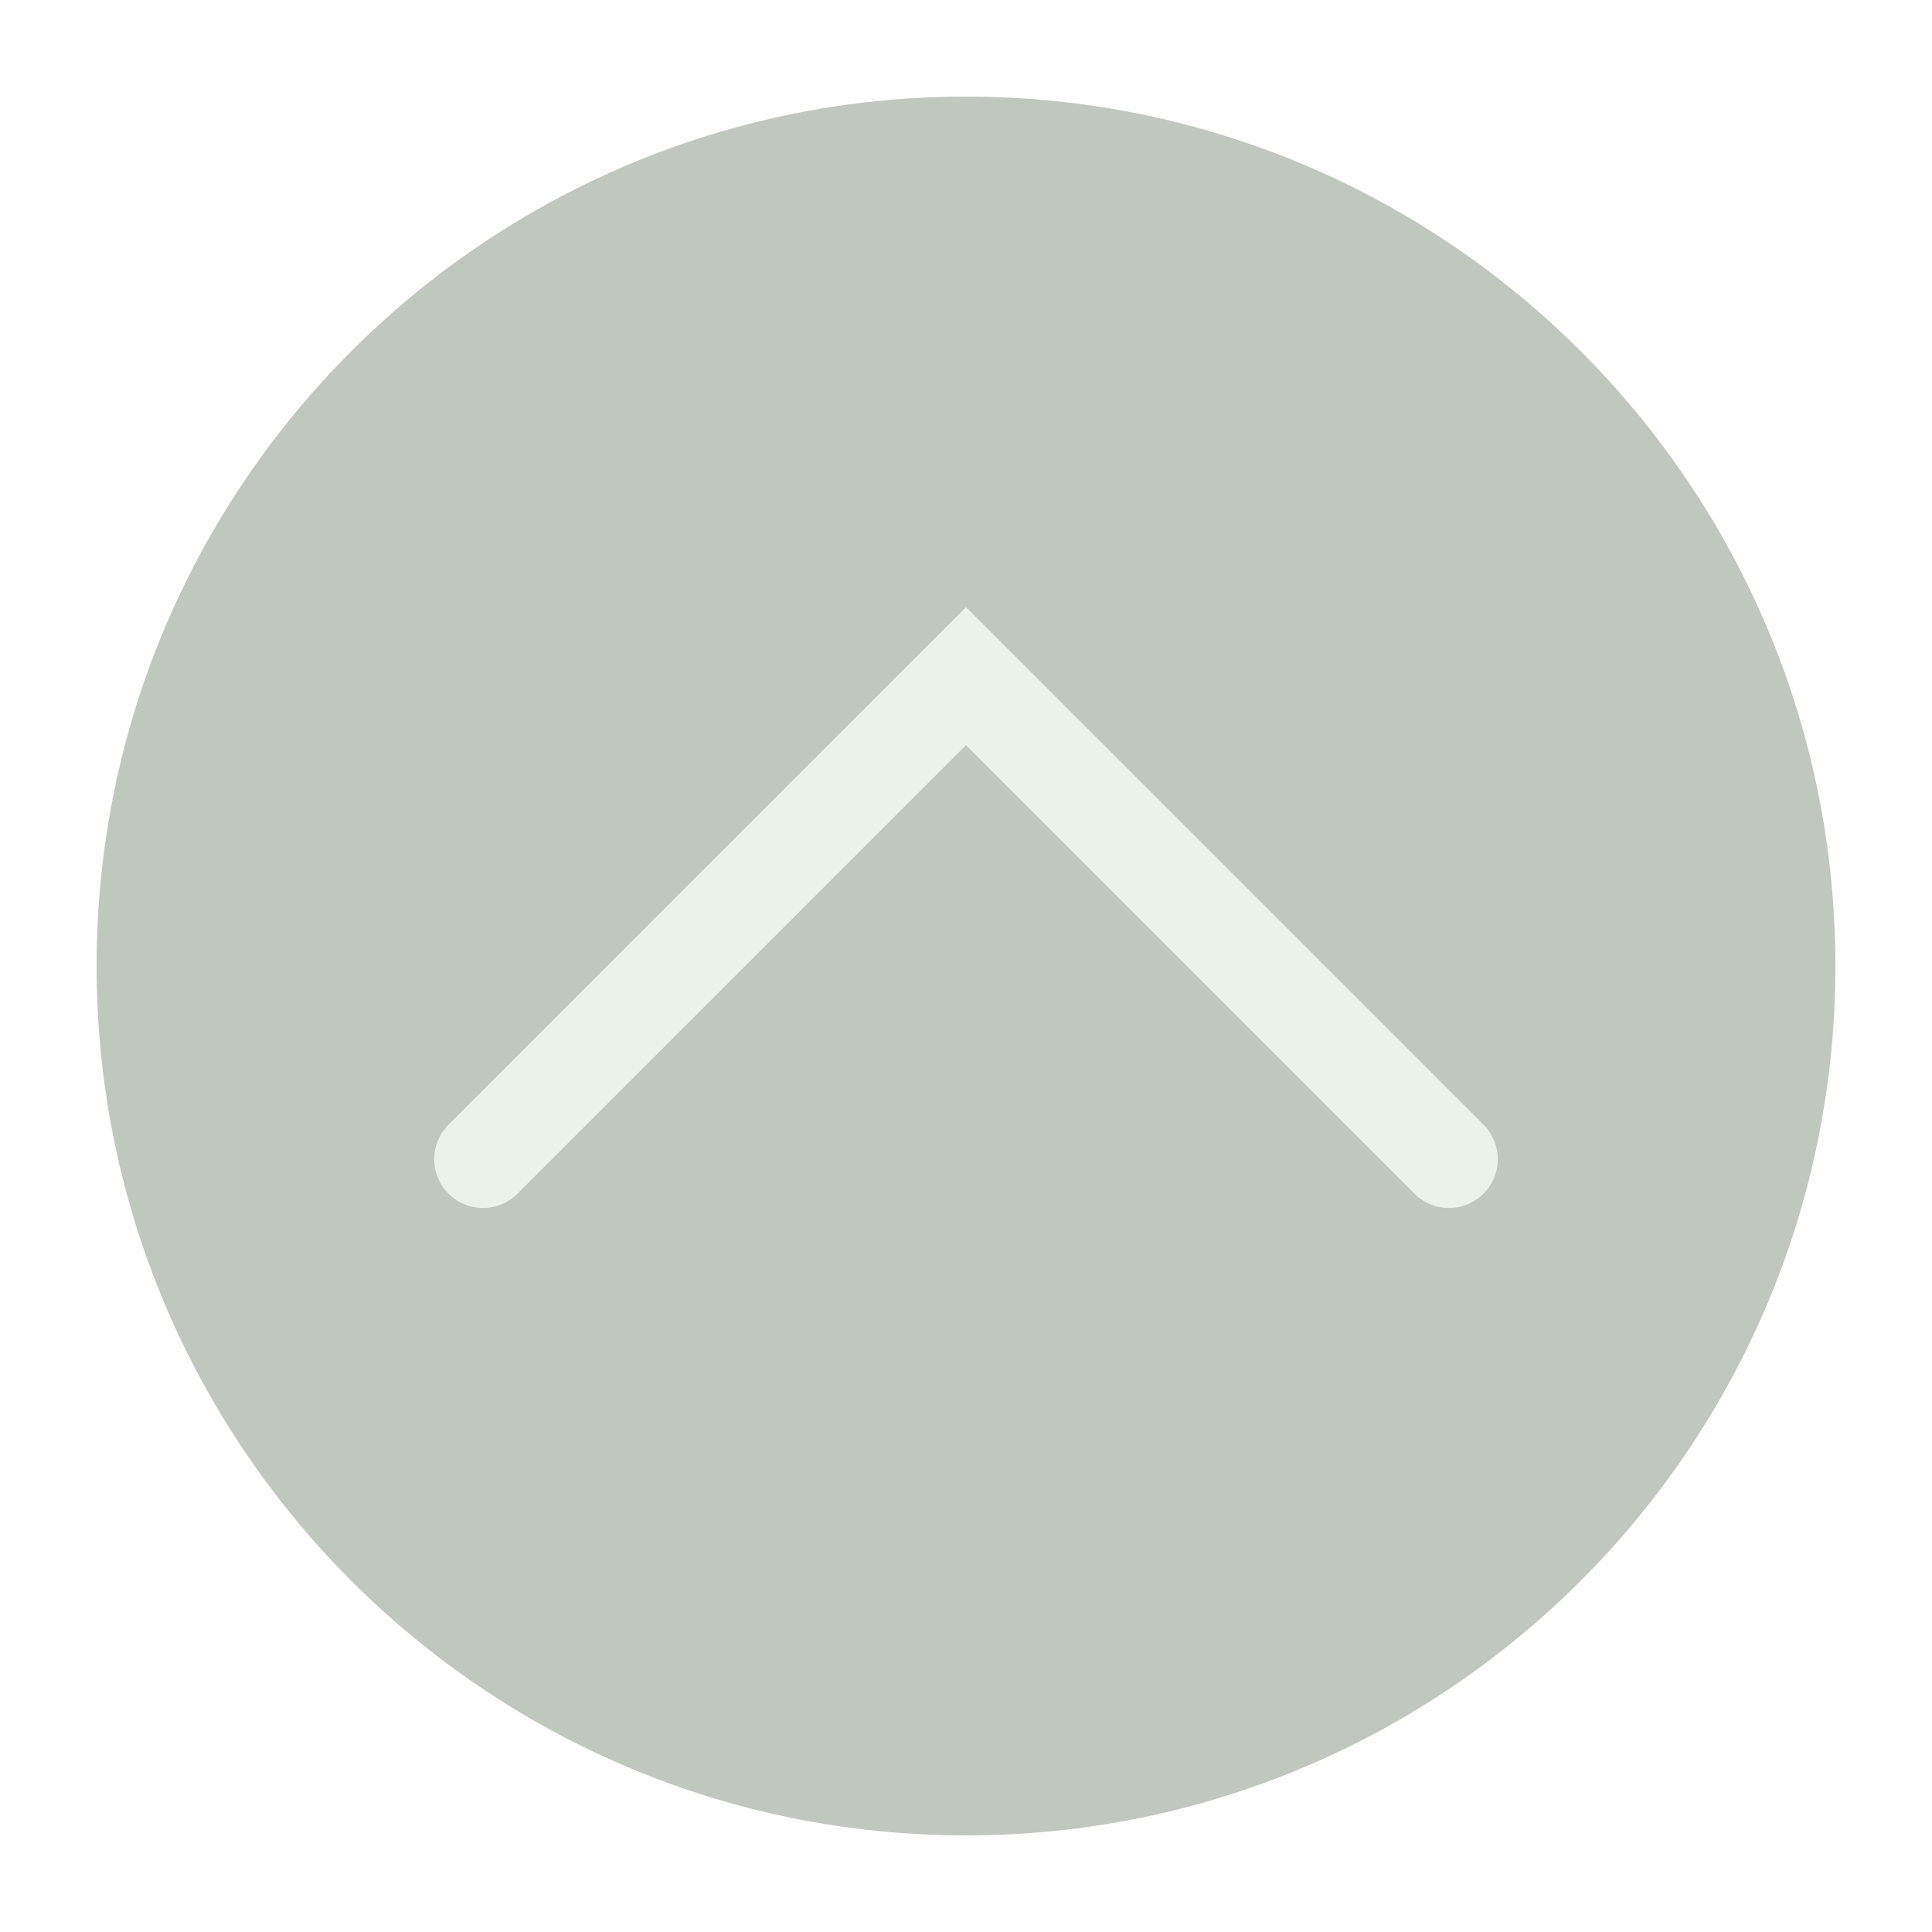
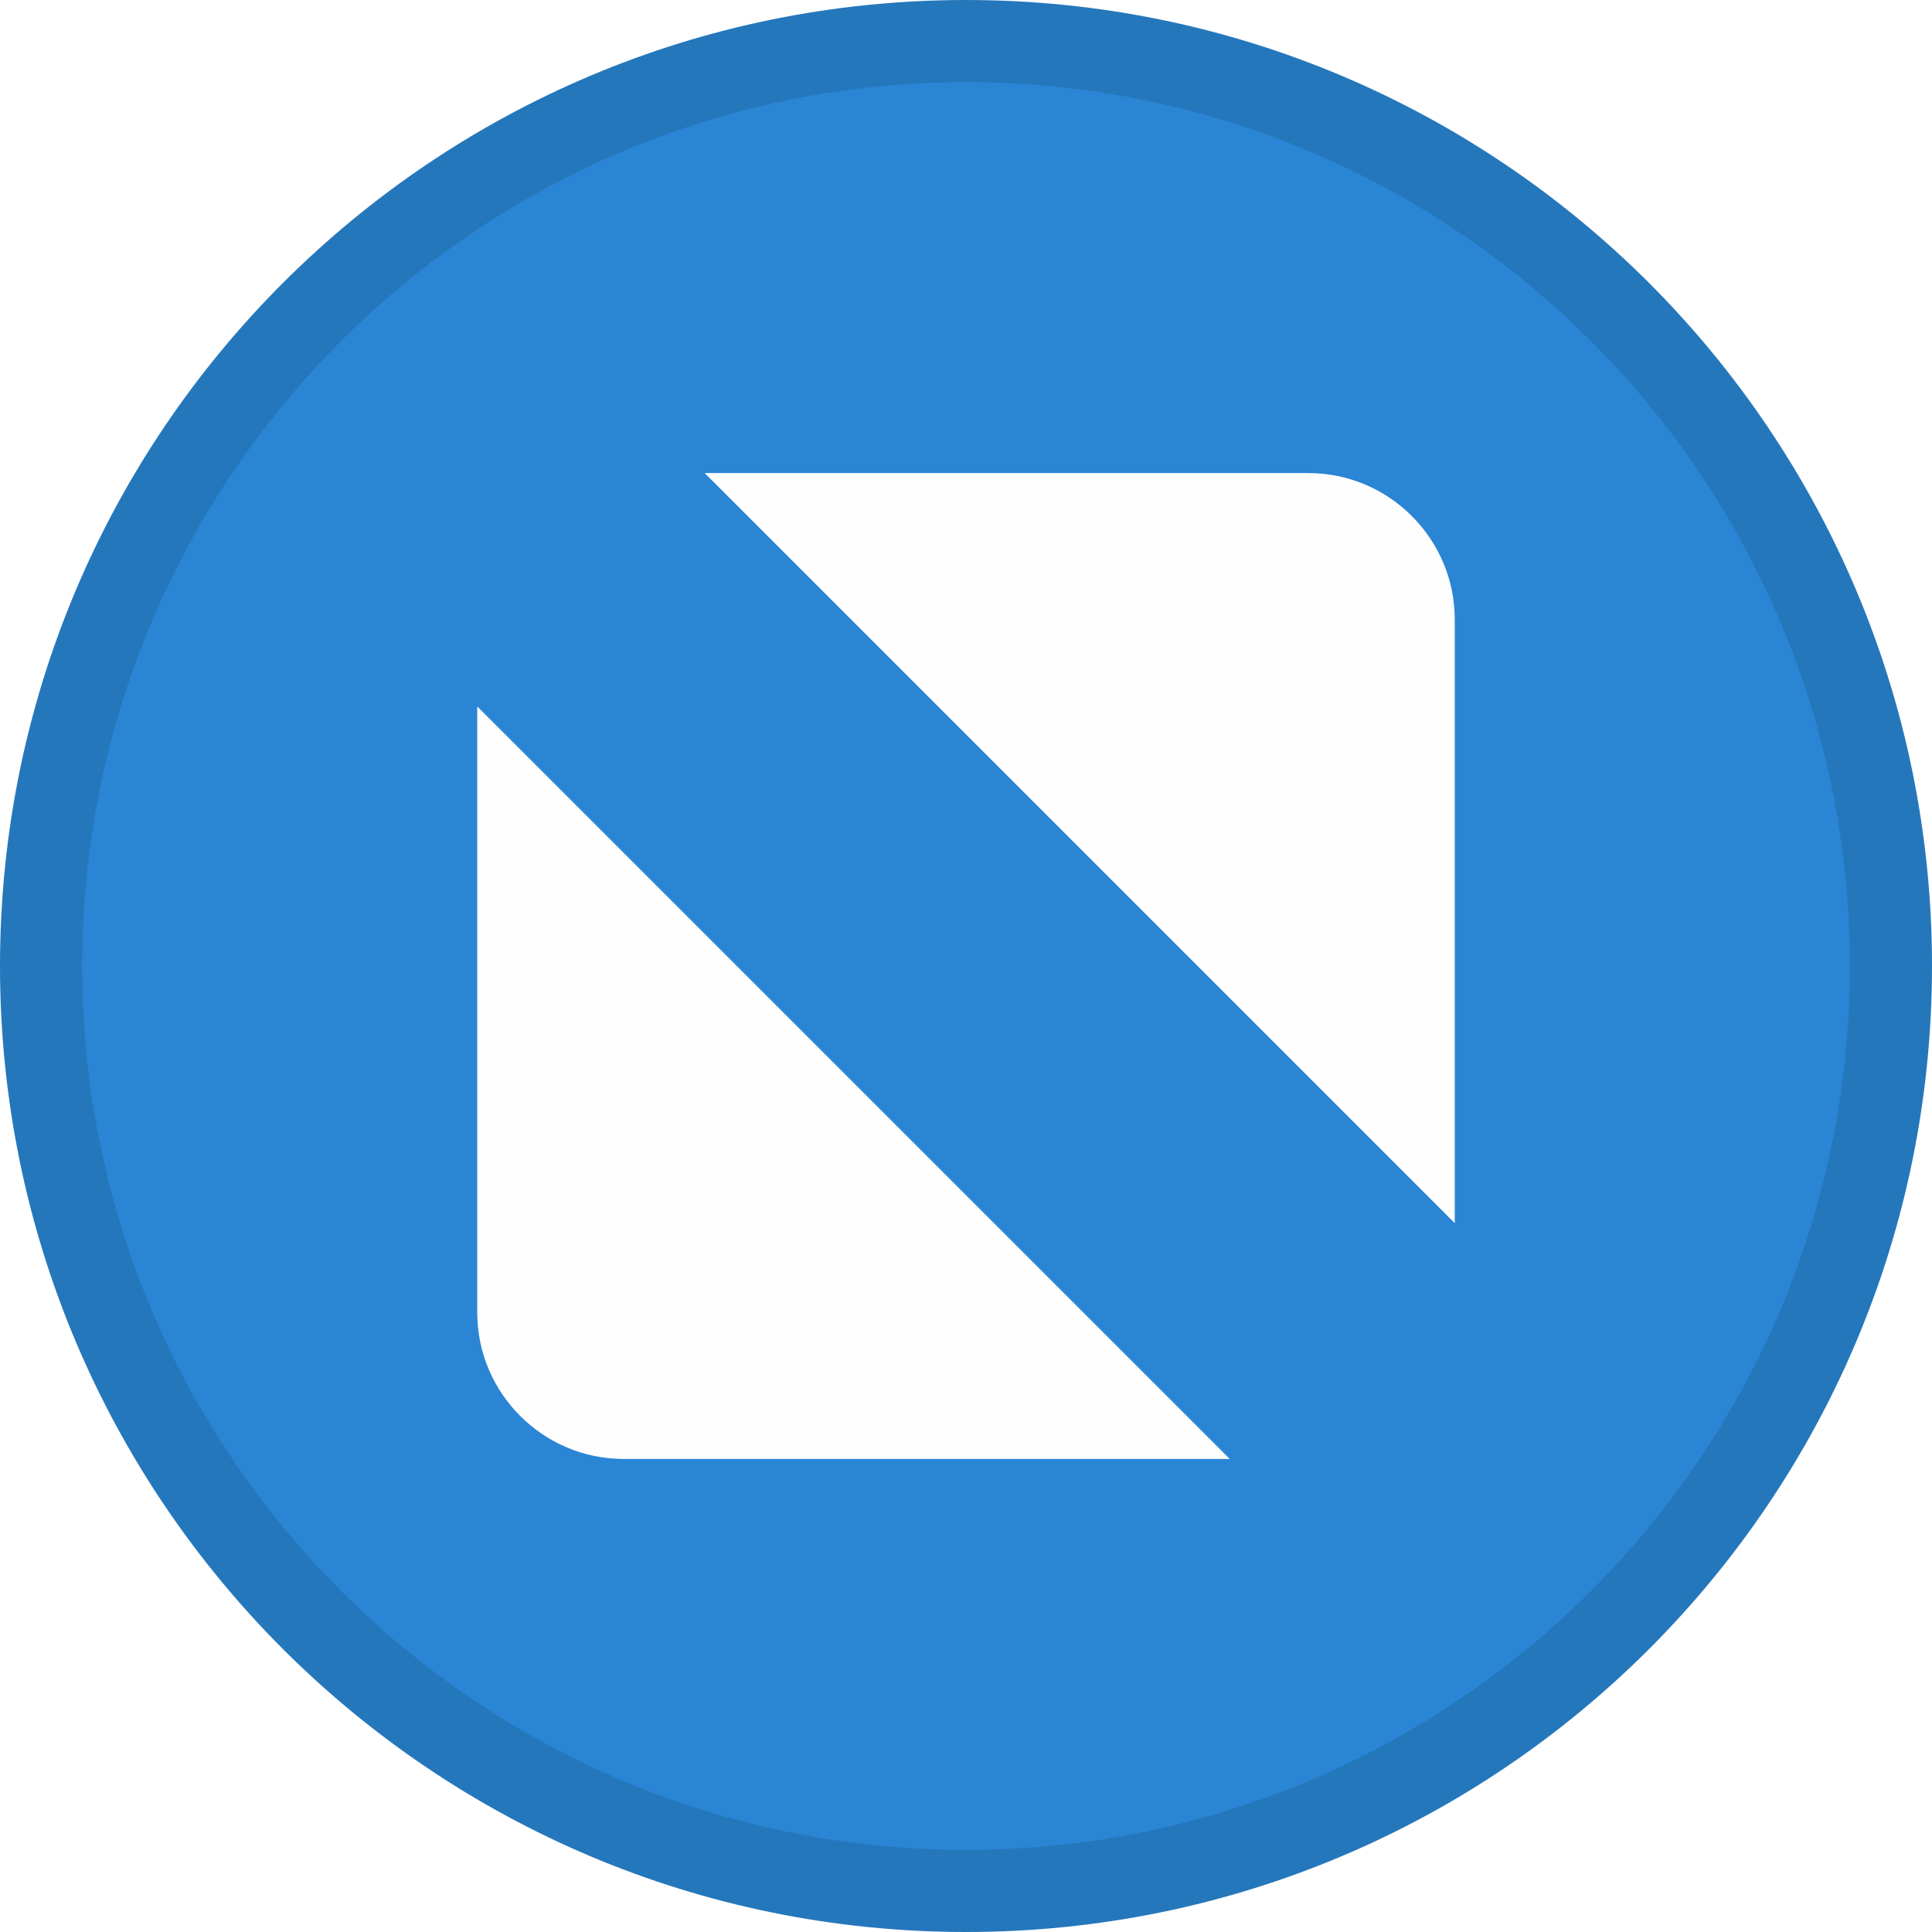
<svg xmlns="http://www.w3.org/2000/svg" viewBox="0 0 50 50" version="1.2" baseProfile="tiny">
  <defs>
</defs>
  <g fill="none" stroke="black" stroke-width="1" fill-rule="evenodd" stroke-linecap="square" stroke-linejoin="bevel">
-     <g fill="#c0c7bf" fill-opacity="1" stroke="none" transform="matrix(2.5,0,0,2.5,2.5,2.5)" font-family="Noto Sans" font-size="10" font-weight="400" font-style="normal">
-       <circle cx="9" cy="9" r="9" />
+     <g fill="#2577bb" fill-opacity="1" stroke="none" transform="matrix(0.0548336,0,0,-0.0548338,-0.559759,50.5641)" font-family="Inter" font-size="10" font-weight="400" font-style="normal">
+       <path vector-effect="none" fill-rule="evenodd" d="M466.138,10.287 C717.934,10.287 922.059,214.413 922.059,466.208 C922.059,718.009 717.934,922.133 466.138,922.133 C214.334,922.133 10.208,718.009 10.208,466.208 C10.208,214.413 214.334,10.287 466.138,10.287 " />
    </g>
-     <g fill="none" stroke="#eaf3e9" stroke-opacity="1" stroke-width="1.01" stroke-linecap="round" stroke-linejoin="miter" stroke-miterlimit="2" transform="matrix(2.5,0,0,2.5,2.5,2.5)" font-family="Noto Sans" font-size="10" font-weight="400" font-style="normal">
-       <polyline fill="none" vector-effect="none" points="4,11 9,6 14,11 " />
+     <g fill="#2a85d5" fill-opacity="1" stroke="none" transform="matrix(0.0548336,0,0,-0.0548338,-0.559759,50.5641)" font-family="Inter" font-size="10" font-weight="400" font-style="normal">
+       <path vector-effect="none" fill-rule="evenodd" d="M466.138,49.062 C696.521,49.062 883.283,235.829 883.283,466.208 C883.283,696.596 696.521,883.358 466.138,883.358 C235.75,883.358 48.987,696.596 48.987,466.208 C48.987,235.829 235.75,49.062 466.138,49.062 " />
    </g>
-     <g fill="none" stroke="#000000" stroke-opacity="1" stroke-width="1" stroke-linecap="square" stroke-linejoin="bevel" transform="matrix(1,0,0,1,0,0)" font-family="Noto Sans" font-size="10" font-weight="400" font-style="normal">
+     <g fill="#fefefe" fill-opacity="1" stroke="none" transform="matrix(0.0548336,0,0,-0.0548338,-0.559759,50.5641)" font-family="Inter" font-size="10" font-weight="400" font-style="normal">
+       <path vector-effect="none" fill-rule="evenodd" d="M342.791,698.854 L627.804,698.854 C665.755,698.854 696.809,667.804 696.809,629.85 L696.809,344.842 L342.791,698.854 M590.604,233.567 L304.467,233.567 C266.512,233.567 235.462,264.617 235.462,302.571 L235.462,588.708 L590.604,233.567" />
+     </g>
+     <g fill="none" stroke="#000000" stroke-opacity="1" stroke-width="1" stroke-linecap="square" stroke-linejoin="bevel" transform="matrix(1,0,0,1,0,0)" font-family="Inter" font-size="10" font-weight="400" font-style="normal">
</g>
  </g>
</svg>
